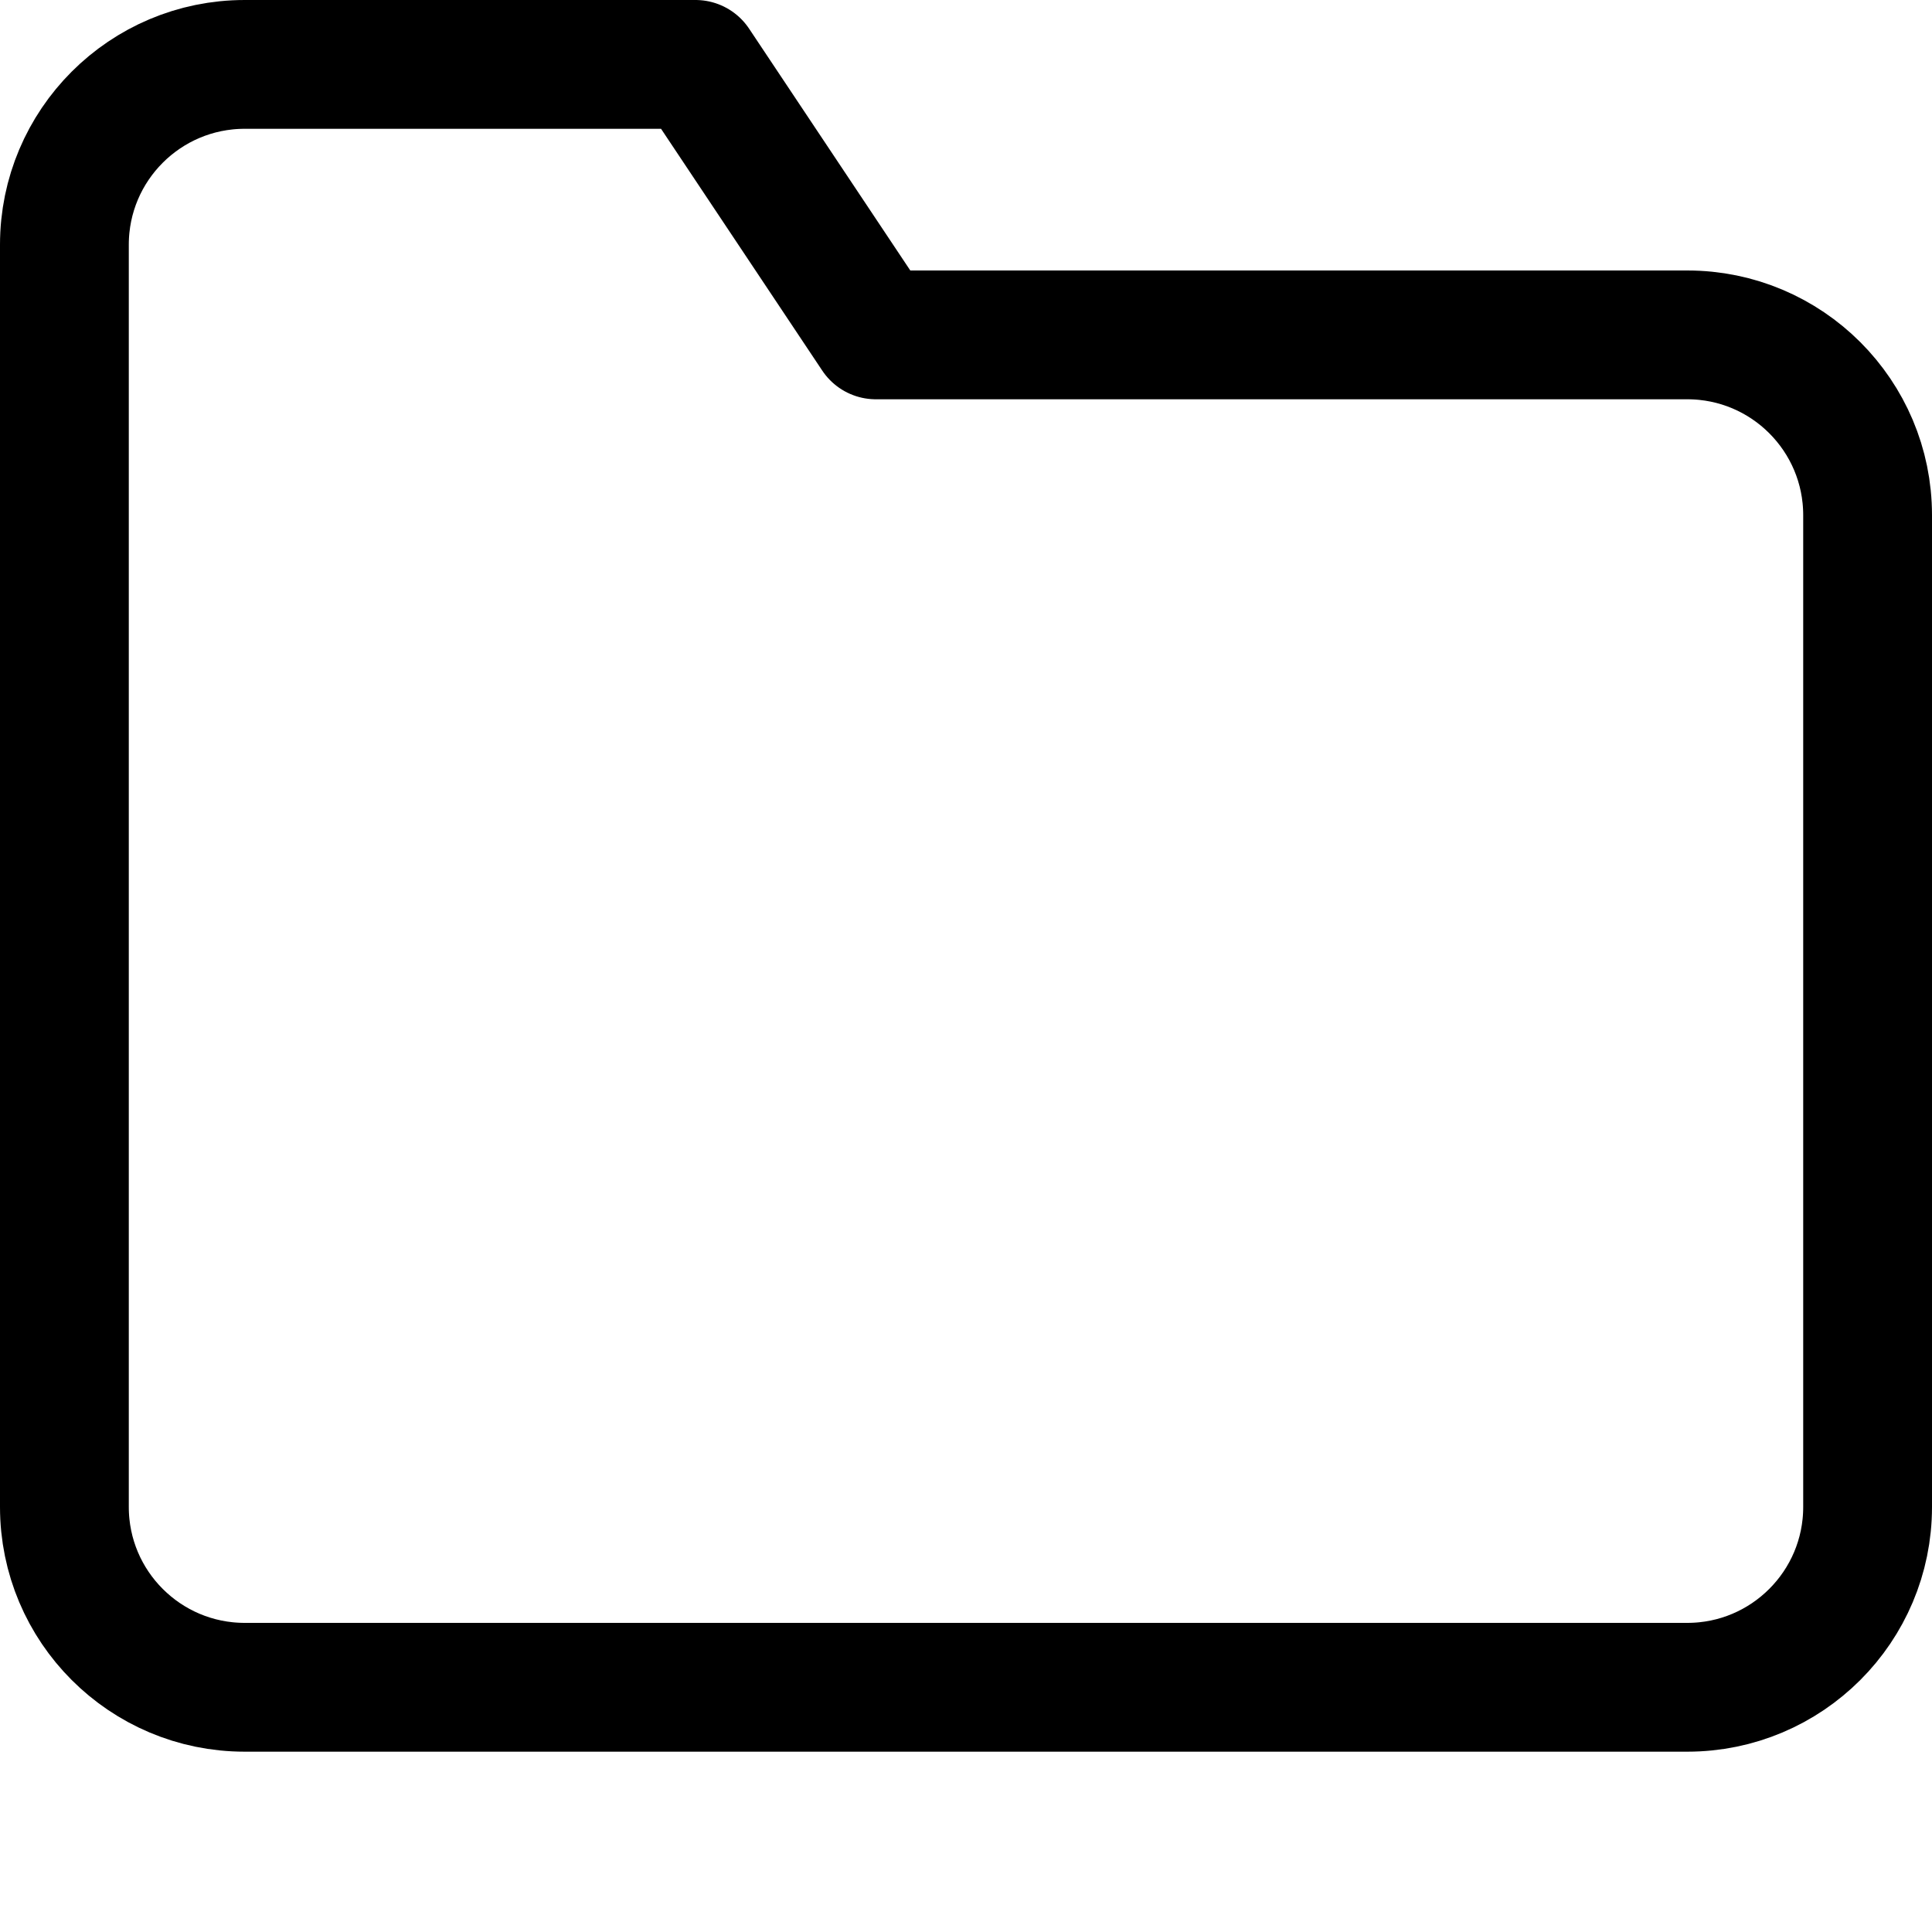
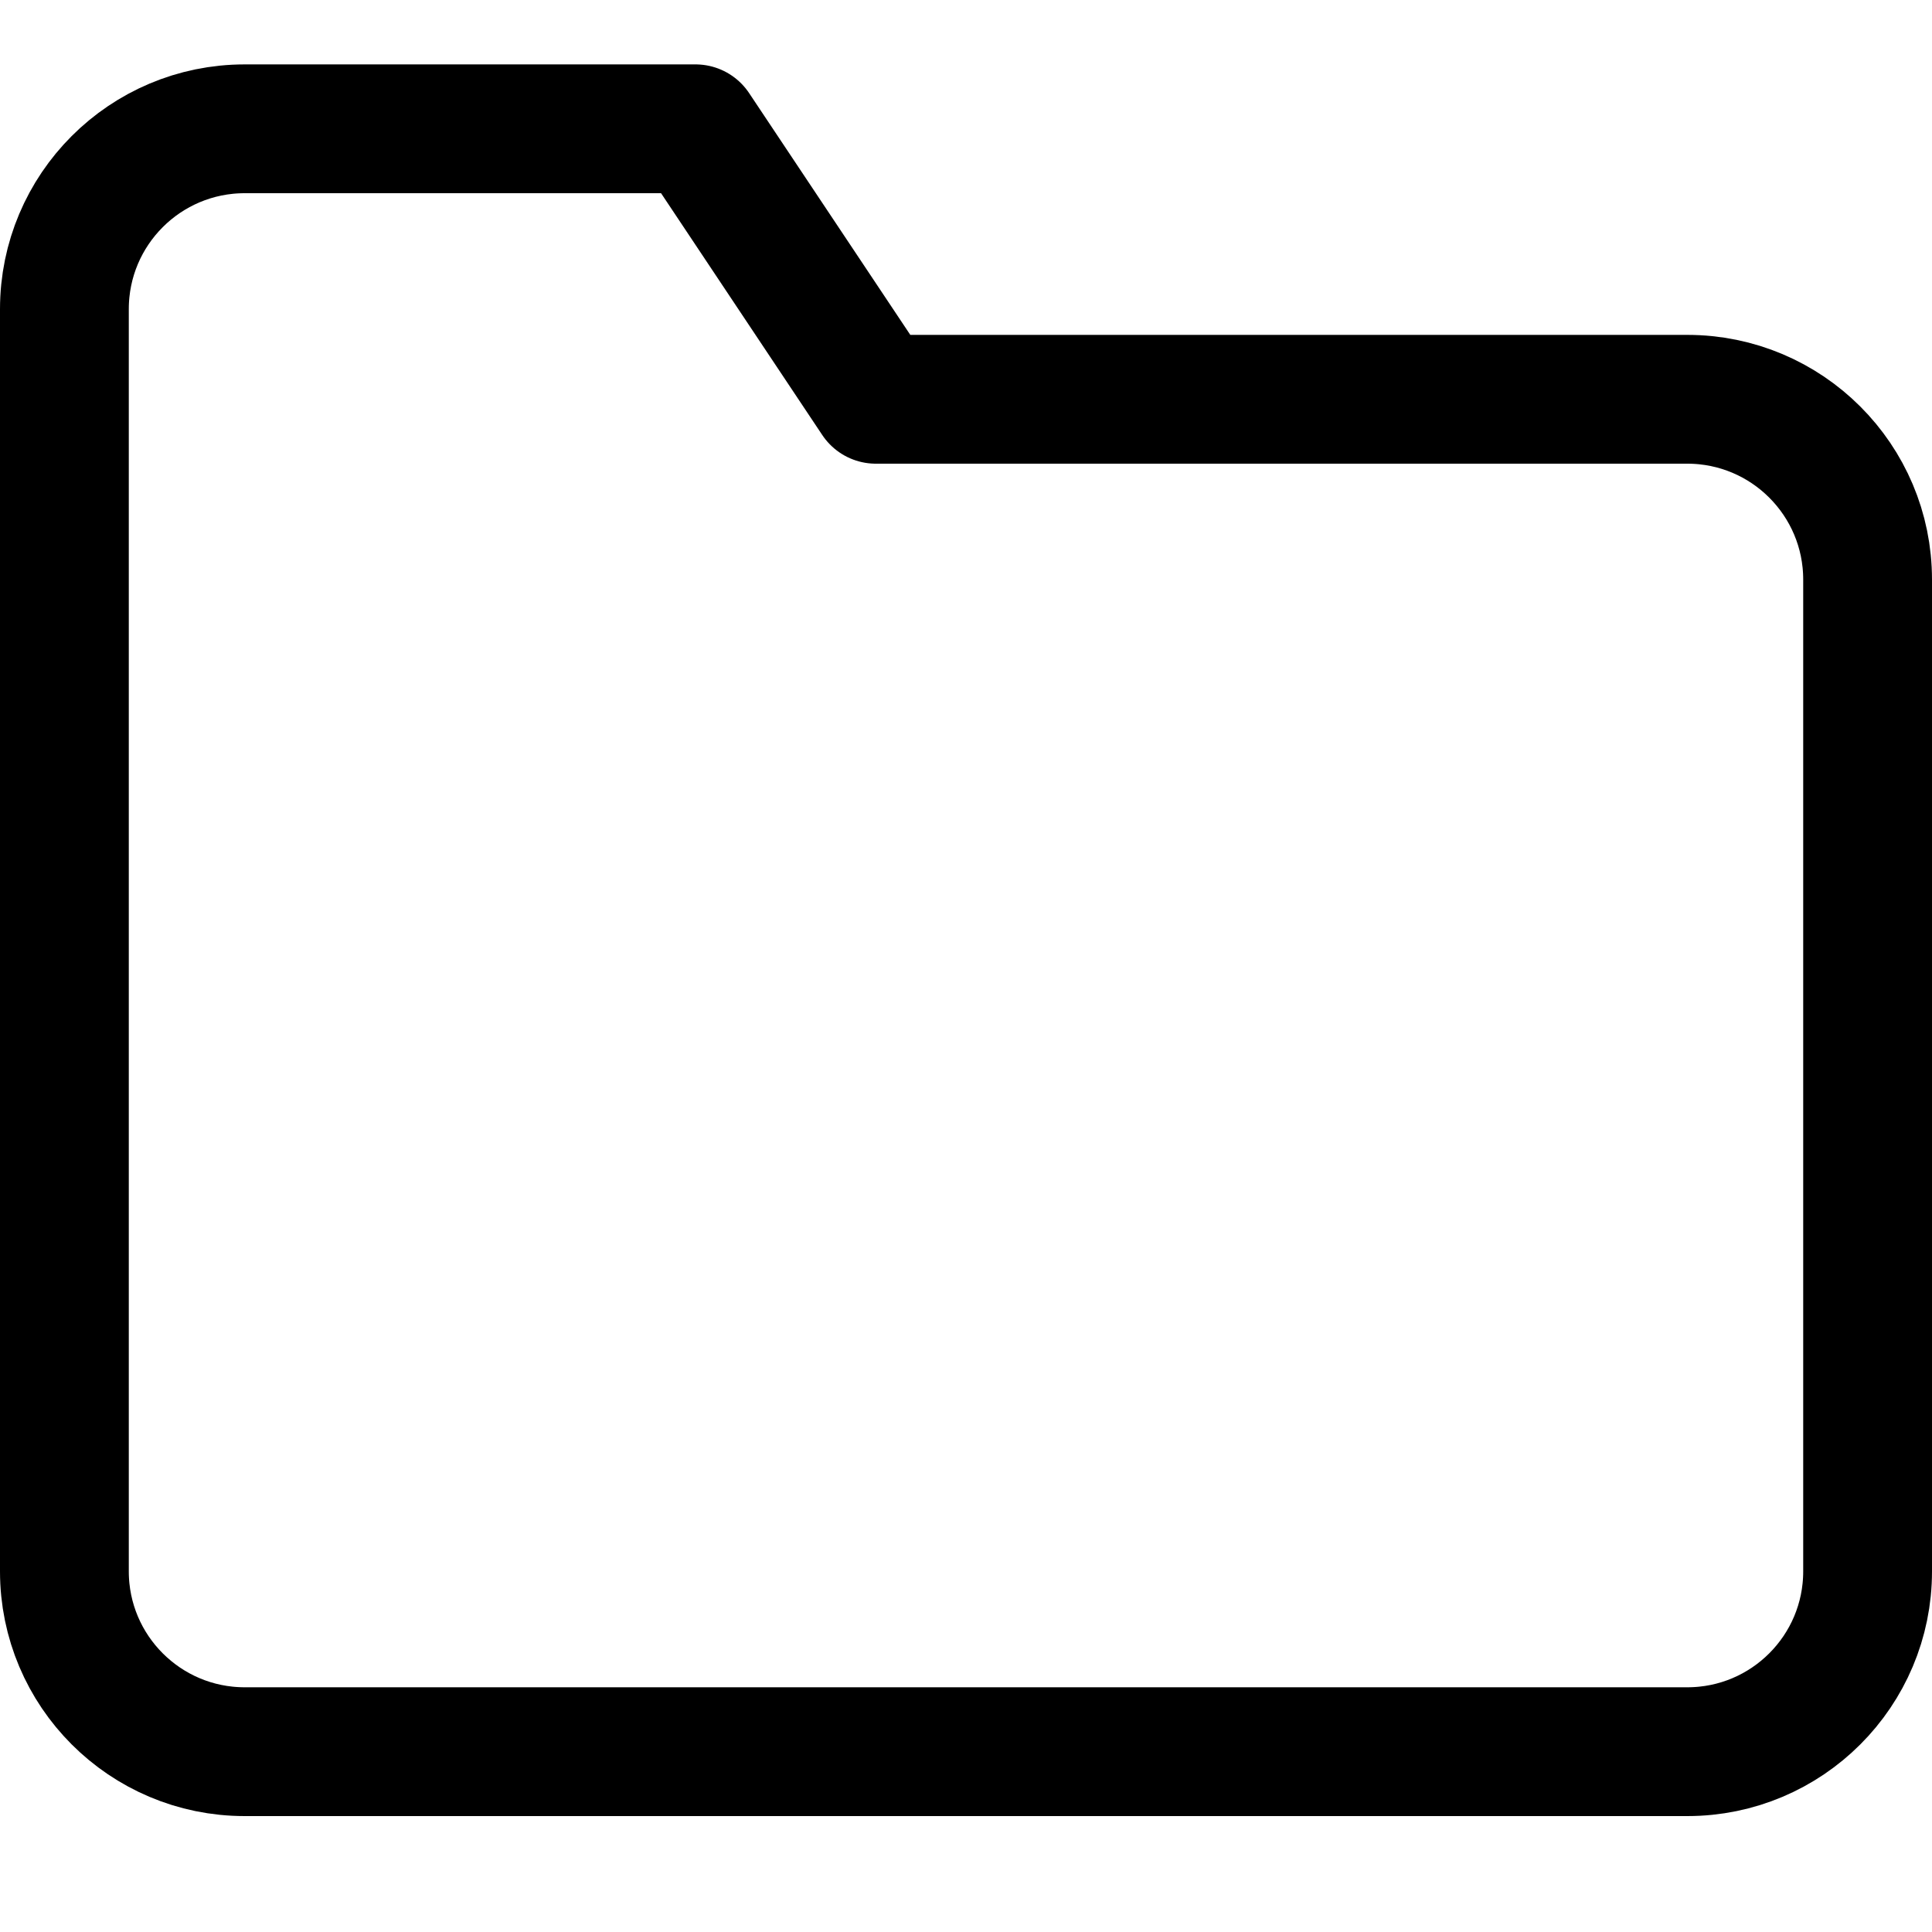
- <svg xmlns="http://www.w3.org/2000/svg" width="28" height="28" viewBox="0 0 30 30" fill="none" stroke="currentColor" stroke-width="2" stroke-linecap="round" stroke-linejoin="round">
+ <svg xmlns="http://www.w3.org/2000/svg" width="28" height="28" viewBox="0 0 30 28" fill="none" stroke="currentColor" stroke-width="2" stroke-linecap="round" stroke-linejoin="round">
  <path d="M29 23.4a2.8 2.8 0 0 1-2.8 2.8H3.8A2.8 2.8 0 0 1 1 23.4V3.8A2.8 2.8 0 0 1 3.8 1h7l2.8 4.2h12.6A2.8 2.8 0 0 1 29 8v15.4z" />
</svg>
